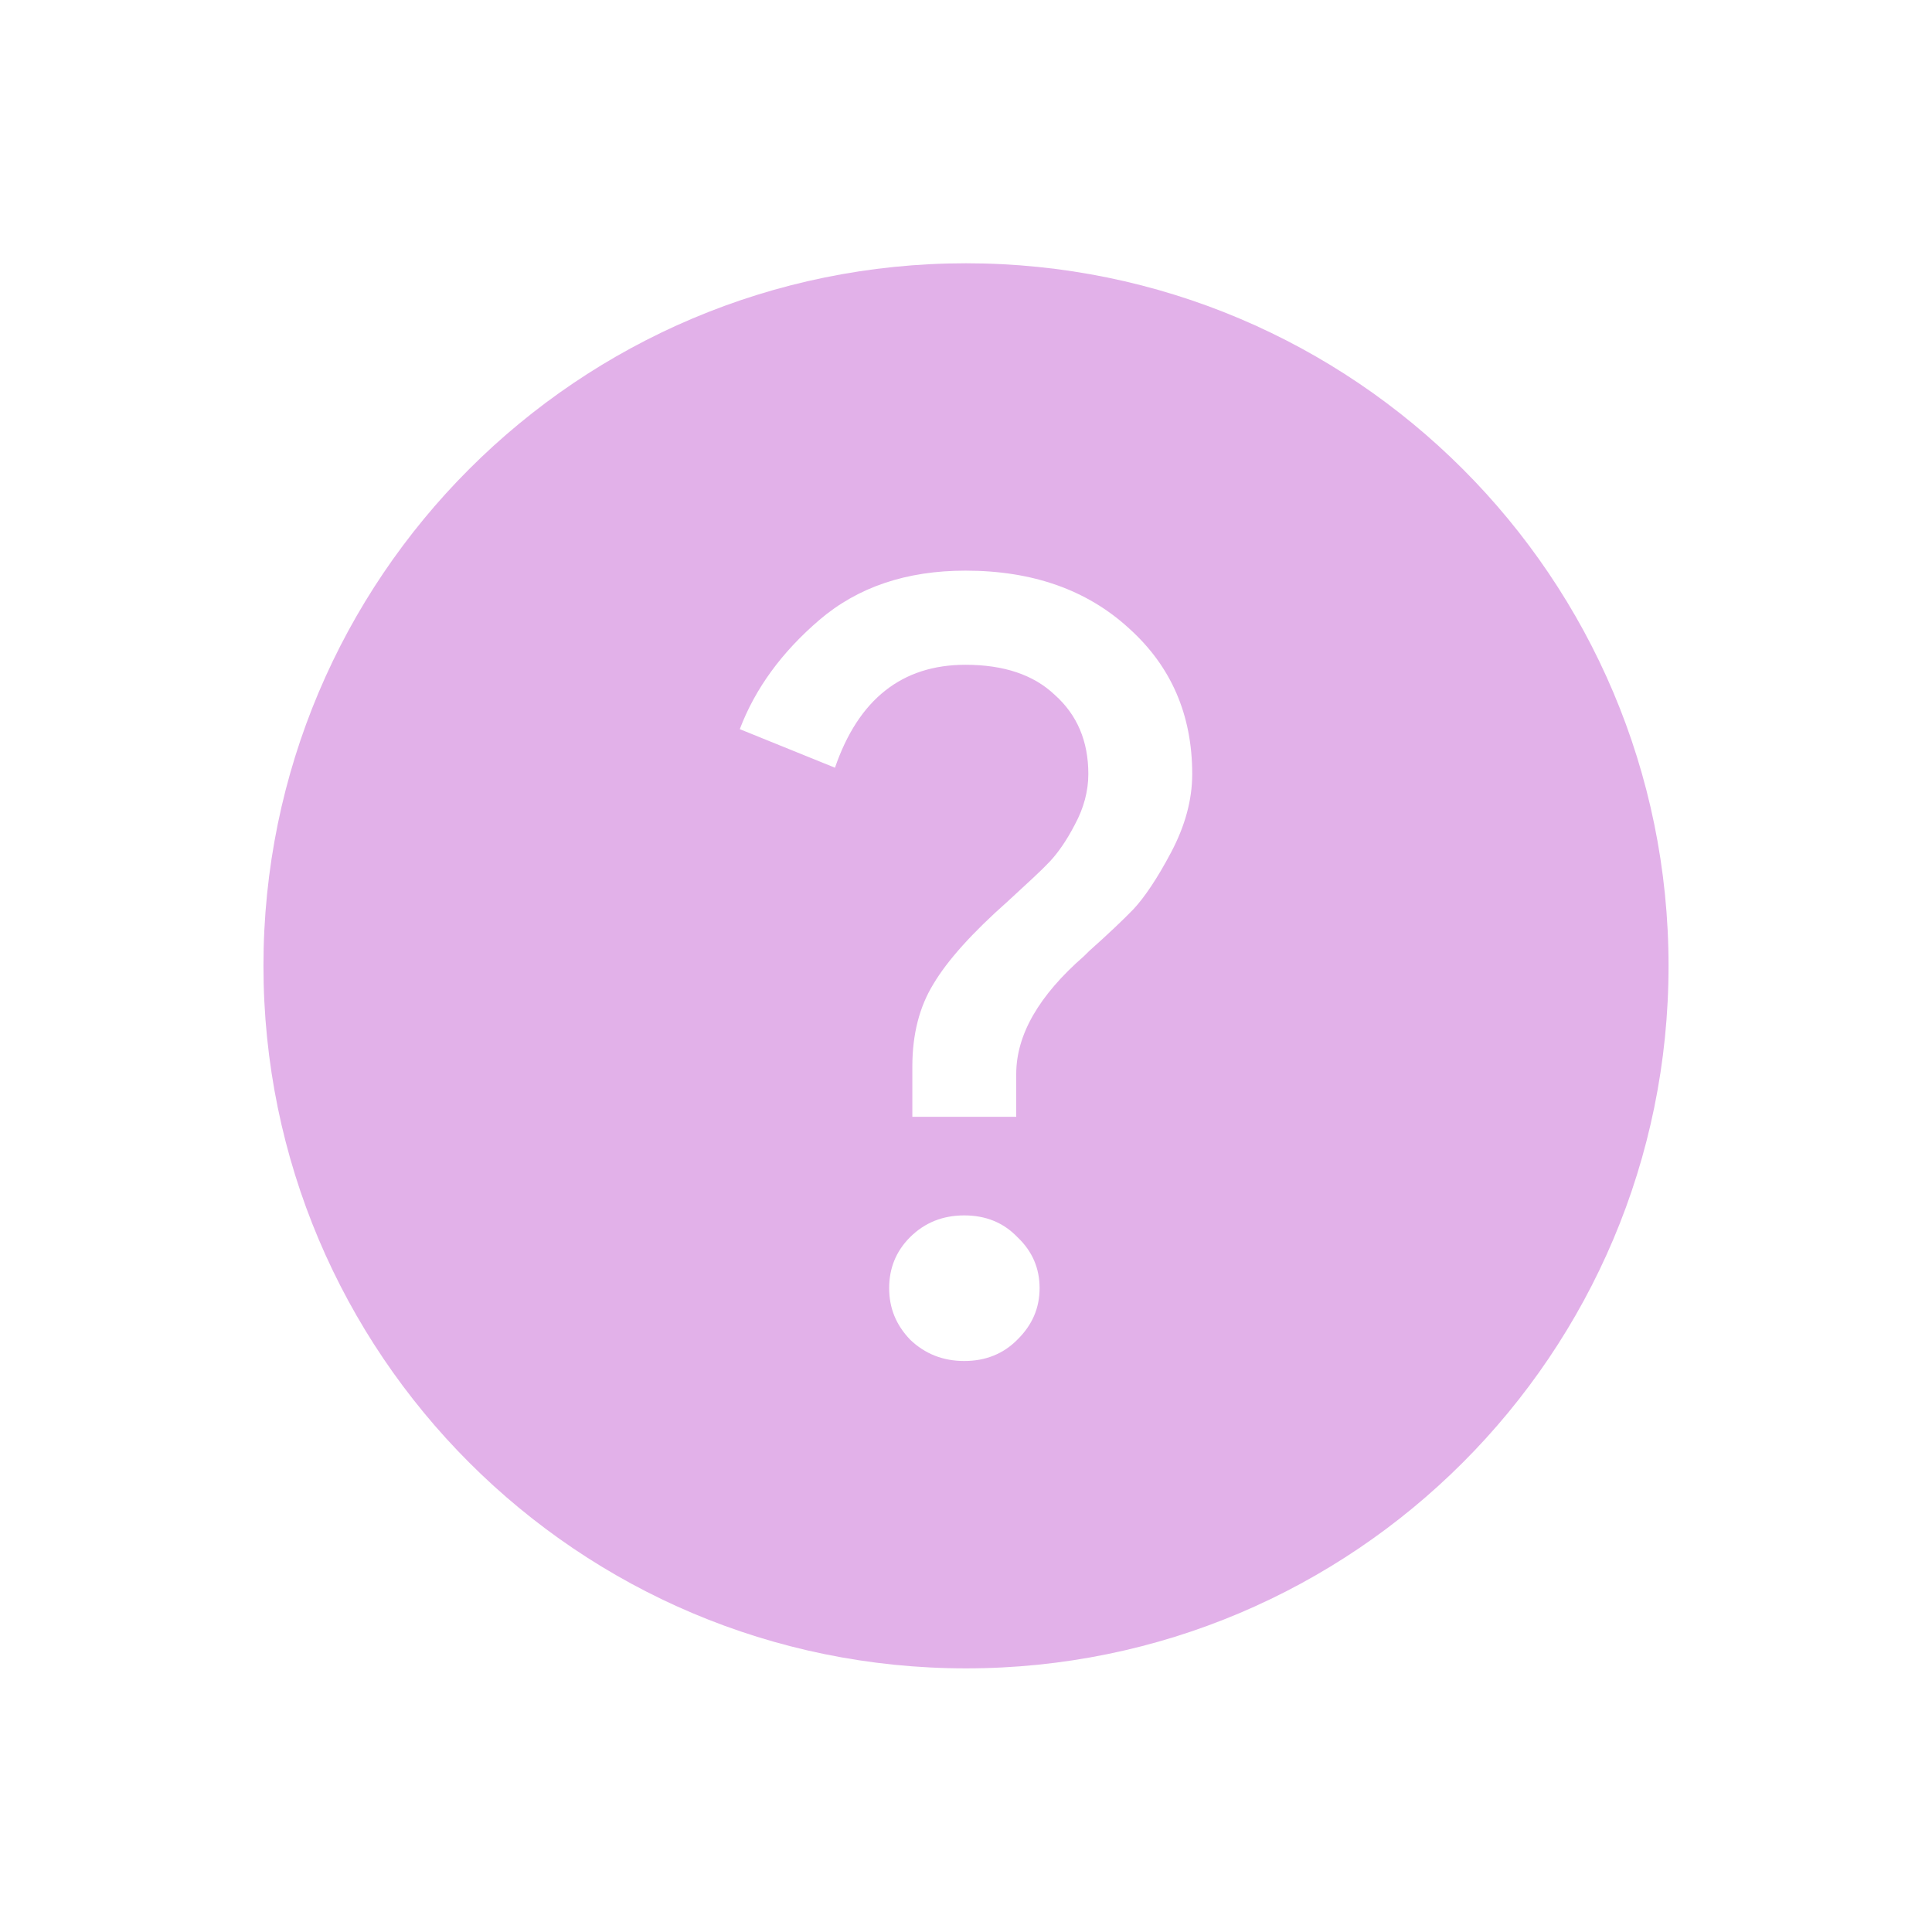
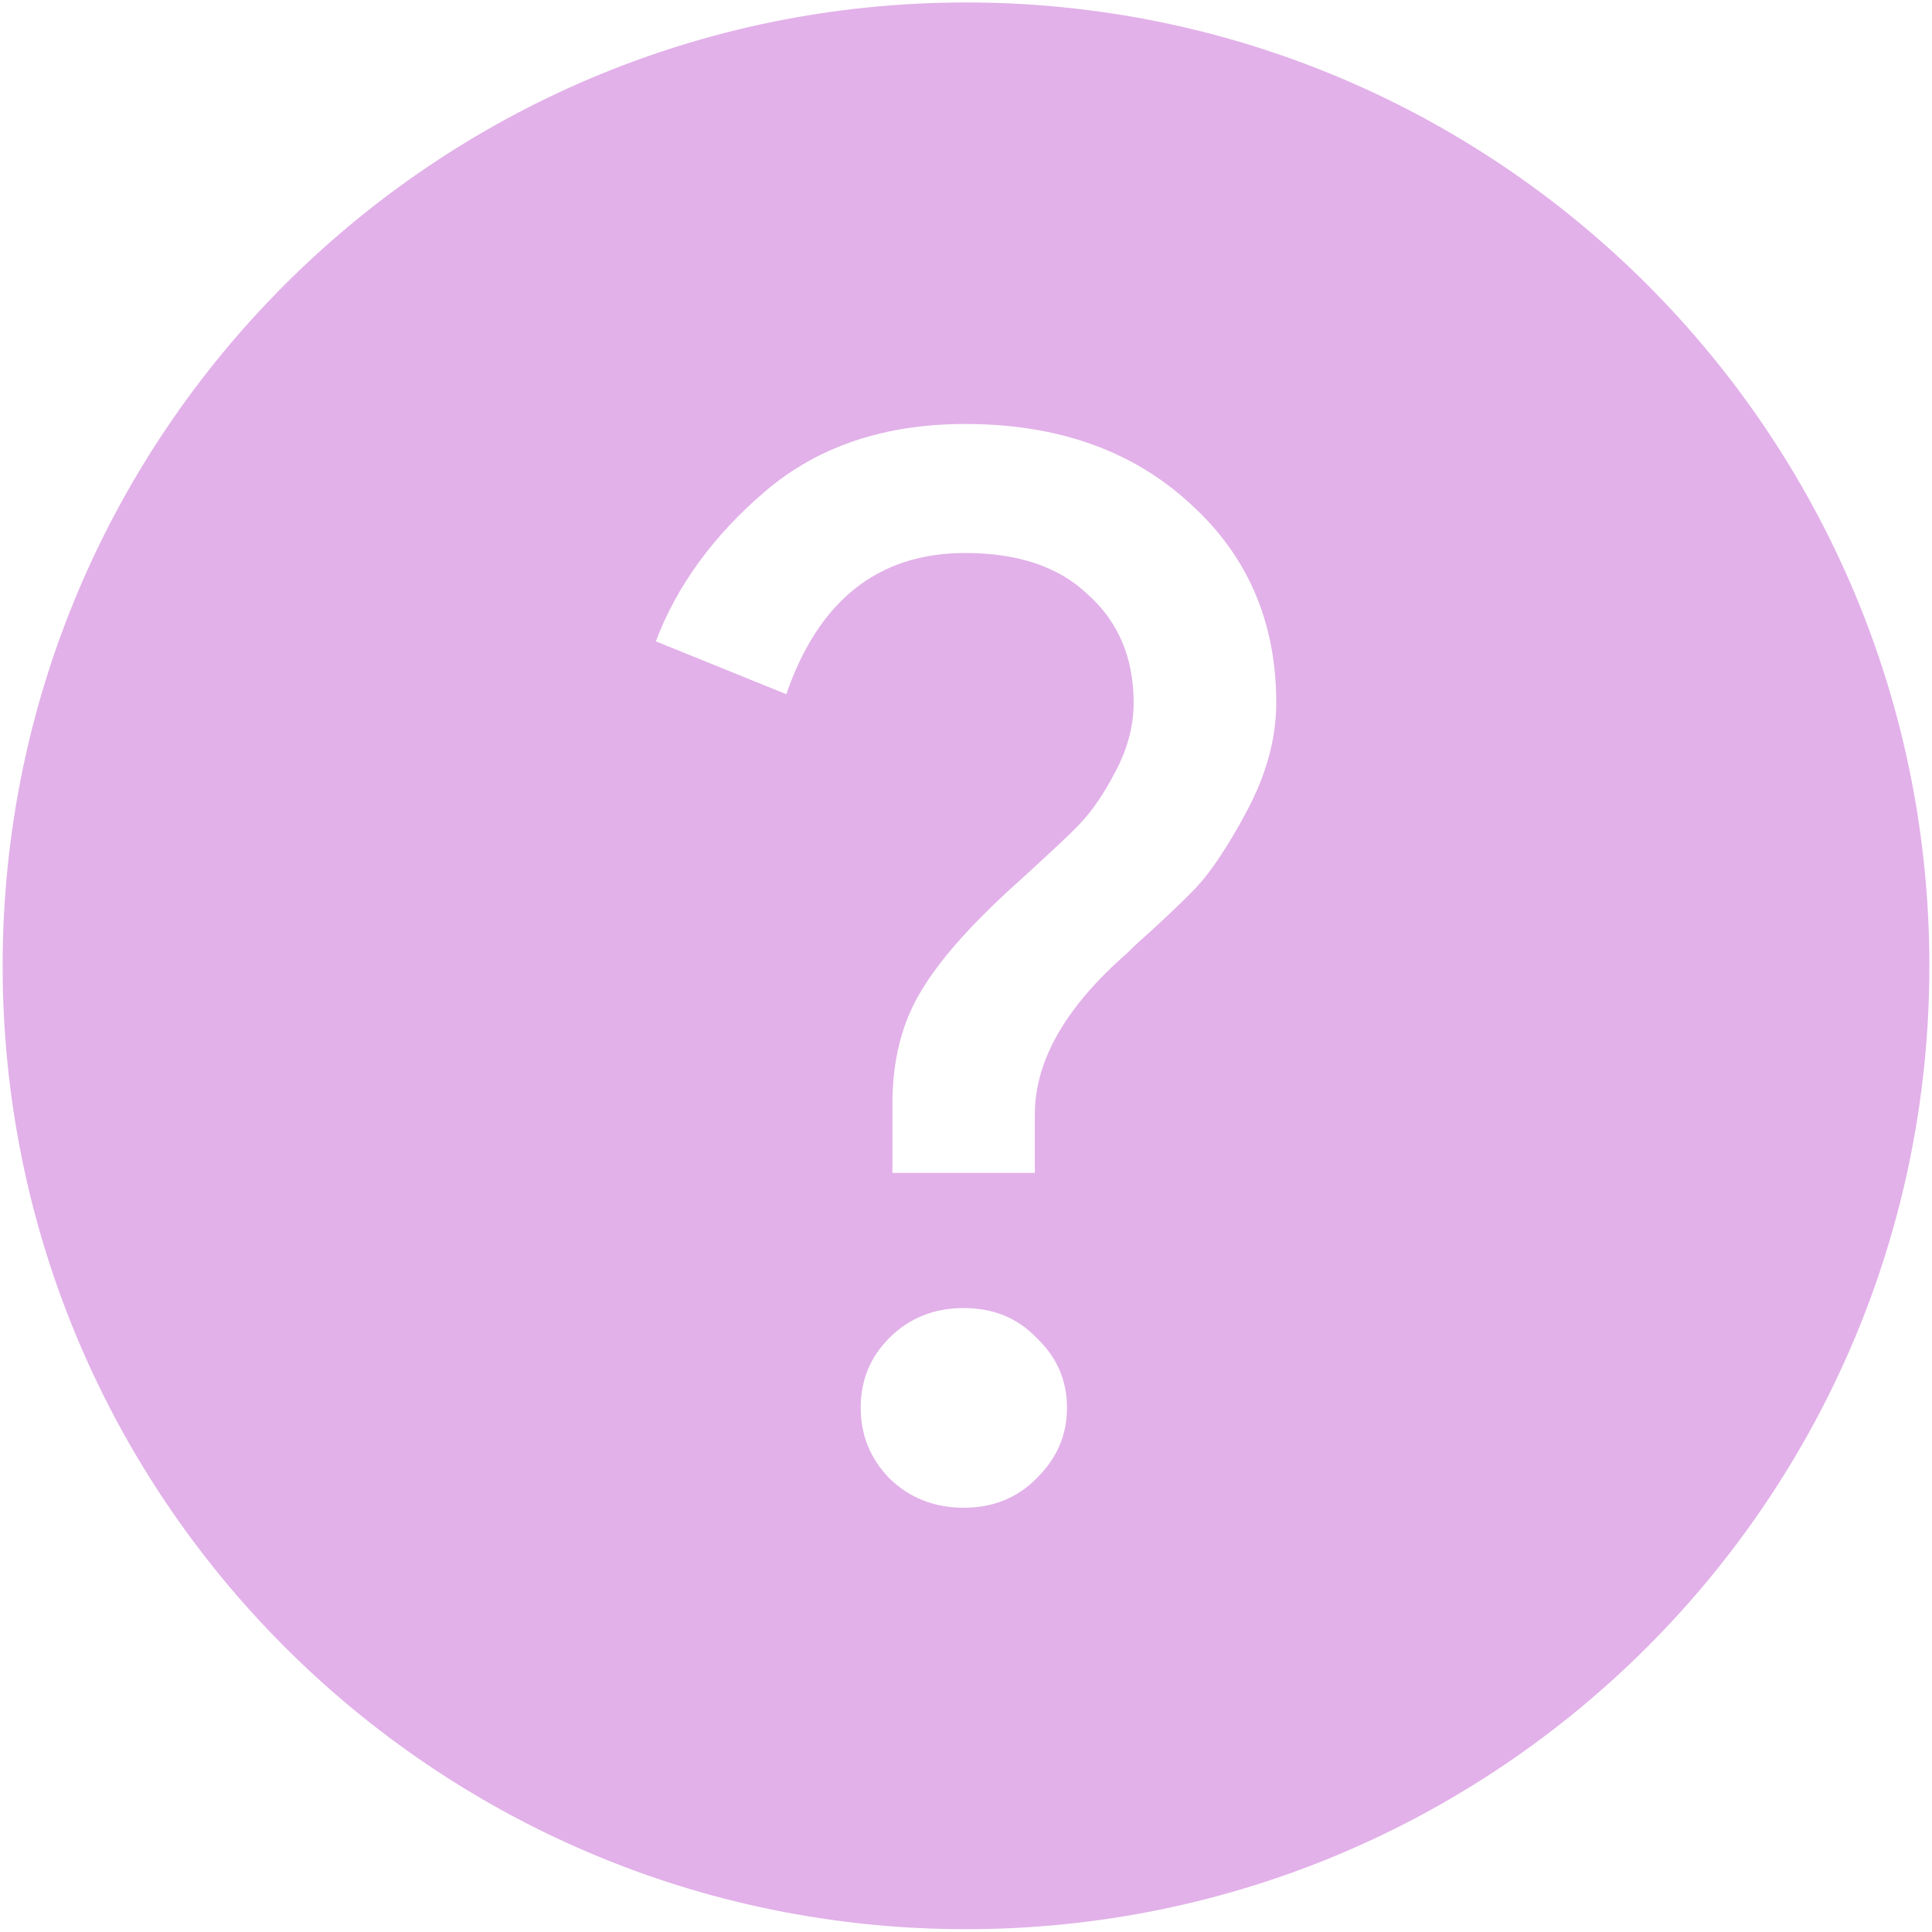
<svg xmlns="http://www.w3.org/2000/svg" viewBox="0 0 22 22" version="1.1" id="svg68">
  <defs id="defs64">
    <clipPath id="clipPath42">
      <path d="m22.2 686.12h1447.73v-667.19h-1447.73v667.19" id="path40" />
    </clipPath>
    <clipPath id="clipPath46">
      <path fill="#f2f2f2" d="m7 1023.36h1v1h-1z" id="path44" />
    </clipPath>
    <clipPath id="clipPath50">
      <path d="m0 706.47h1490.93v-706.47h-1490.93v706.47" id="path48" />
    </clipPath>
    <clipPath id="clipPath54">
      <path fill="#aade87" fill-opacity=".472" d="m-6 1028.36h32v32h-32z" id="path52" />
    </clipPath>
    <clipPath id="clipPath58">
      <path fill="#00f" fill-opacity=".514" d="m-7 1024.36h34v34h-34z" id="path56" />
    </clipPath>
    <clipPath id="clipPath62">
      <path fill="#f2f2f2" d="m7 1023.36h1v1h-1z" id="path60" />
    </clipPath>
  </defs>
-   <path d="M11 3A8 8 0 0 0 3 11 8 8 0 0 0 11 19 8 8 0 0 0 19 11 8 8 0 0 0 11 3M10.994 6.5C11.758 6.5 12.379 6.719 12.857 7.158 13.336 7.589 13.576 8.142 13.576 8.816 13.576 9.109 13.495 9.406 13.336 9.707 13.176 10.01 13.03 10.223 12.908 10.354 12.791 10.475 12.623 10.635 12.404 10.83L12.342 10.891C11.83 11.338 11.572 11.785 11.572 12.232V12.719H10.389V12.146C10.389 11.781 10.469 11.467 10.629 11.207 10.788 10.939 11.07 10.625 11.473 10.268 11.699 10.06 11.859 9.914 11.951 9.816 12.05 9.711 12.148 9.569 12.24 9.391 12.341 9.204 12.393 9.01 12.393 8.816 12.393 8.442 12.266 8.142 12.01 7.914 11.77 7.686 11.431 7.572 10.994 7.572 10.272 7.572 9.776 7.964 9.508 8.744L8.424 8.305C8.6 7.841 8.904 7.426 9.332 7.06 9.769 6.687 10.322 6.5 10.994 6.5M10.98 13.842C11.224 13.842 11.426 13.923 11.586 14.09 11.754 14.249 11.838 14.442 11.838 14.67 11.838 14.898 11.754 15.09 11.586 15.256 11.426 15.418 11.224 15.5 10.98 15.5 10.737 15.5 10.531 15.418 10.363 15.256 10.204 15.09 10.125 14.898 10.125 14.67 10.125 14.442 10.204 14.249 10.363 14.09 10.531 13.923 10.737 13.842 10.98 13.842" transform="translate(0-.002)" fill="#4d4d4d" fill-rule="evenodd" id="path66" style="fill:#e2b1e9;fill-opacity:1" />
+   <path d="M 11,0.028 A 10.97,10.97 0 0 0 0.03,10.998 10.97,10.97 0 0 0 11,21.968 10.97,10.97 0 0 0 21.97,10.998 10.97,10.97 0 0 0 11,0.028 M 10.992,4.828 c 1.048,0 1.899,0.3 2.555,0.902 0.657,0.591 0.986,1.349 0.986,2.273 0,0.402 -0.111,0.809 -0.329,1.222 C 13.984,9.64 13.784,9.933 13.616,10.112 c -0.16,0.166 -0.391,0.385 -0.691,0.653 l -0.085,0.084 c -0.702,0.613 -1.056,1.226 -1.056,1.839 v 0.668 h -1.622 v -0.786 c 0,-0.5 0.11,-0.931 0.329,-1.288 0.218,-0.367 0.605,-0.798 1.157,-1.288 0.31,-0.285 0.529,-0.485 0.655,-0.62 0.136,-0.144 0.27,-0.339 0.396,-0.583 0.138,-0.256 0.21,-0.522 0.21,-0.788 0,-0.513 -0.174,-0.924 -0.525,-1.237 C 12.056,6.454 11.591,6.297 10.992,6.297 10.002,6.297 9.322,6.835 8.954,7.905 L 7.468,7.303 C 7.709,6.666 8.126,6.097 8.713,5.595 9.312,5.084 10.07,4.828 10.992,4.828 m -0.019,10.067 c 0.335,0 0.612,0.111 0.831,0.34 0.23,0.218 0.346,0.483 0.346,0.795 0,0.313 -0.115,0.576 -0.346,0.804 -0.219,0.222 -0.496,0.335 -0.831,0.335 -0.333,0 -0.616,-0.112 -0.846,-0.335 -0.218,-0.228 -0.326,-0.491 -0.326,-0.804 0,-0.313 0.108,-0.577 0.326,-0.795 0.23,-0.229 0.513,-0.34 0.846,-0.34" fill="#4d4d4d" fill-rule="evenodd" id="path66" style="fill:#e2b1e9;fill-opacity:1;stroke-width:1.371" />
</svg>
